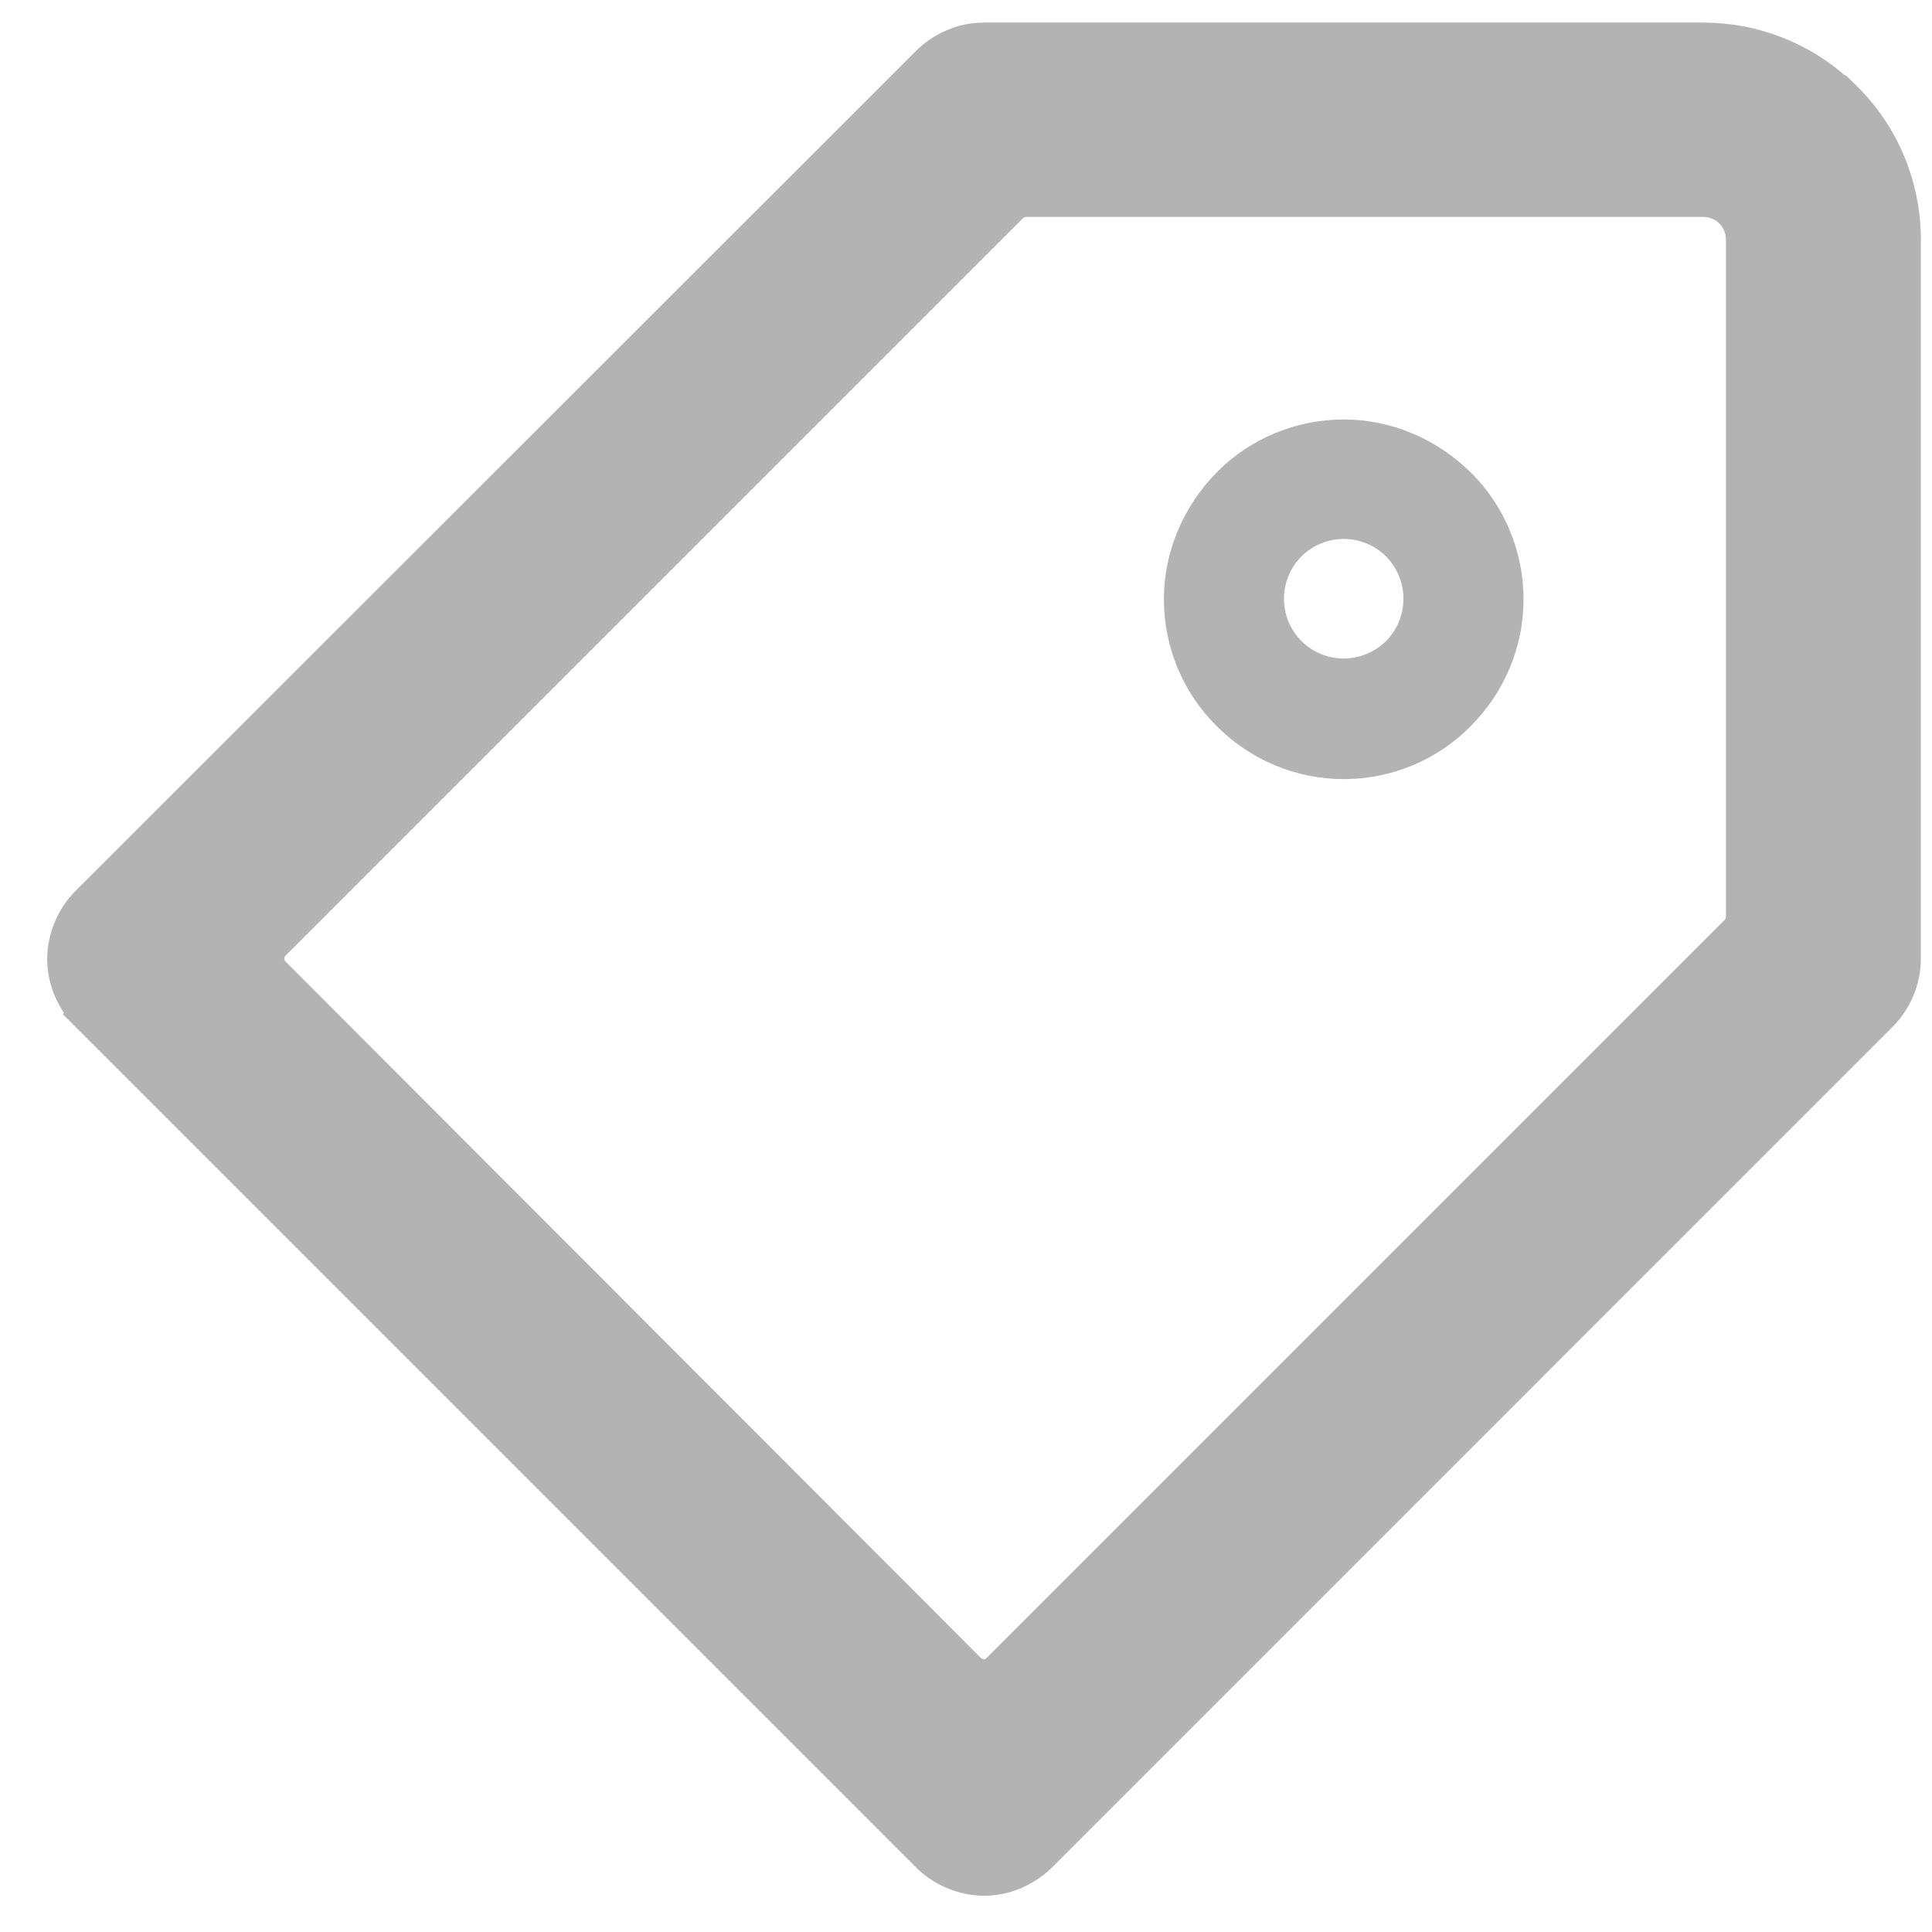
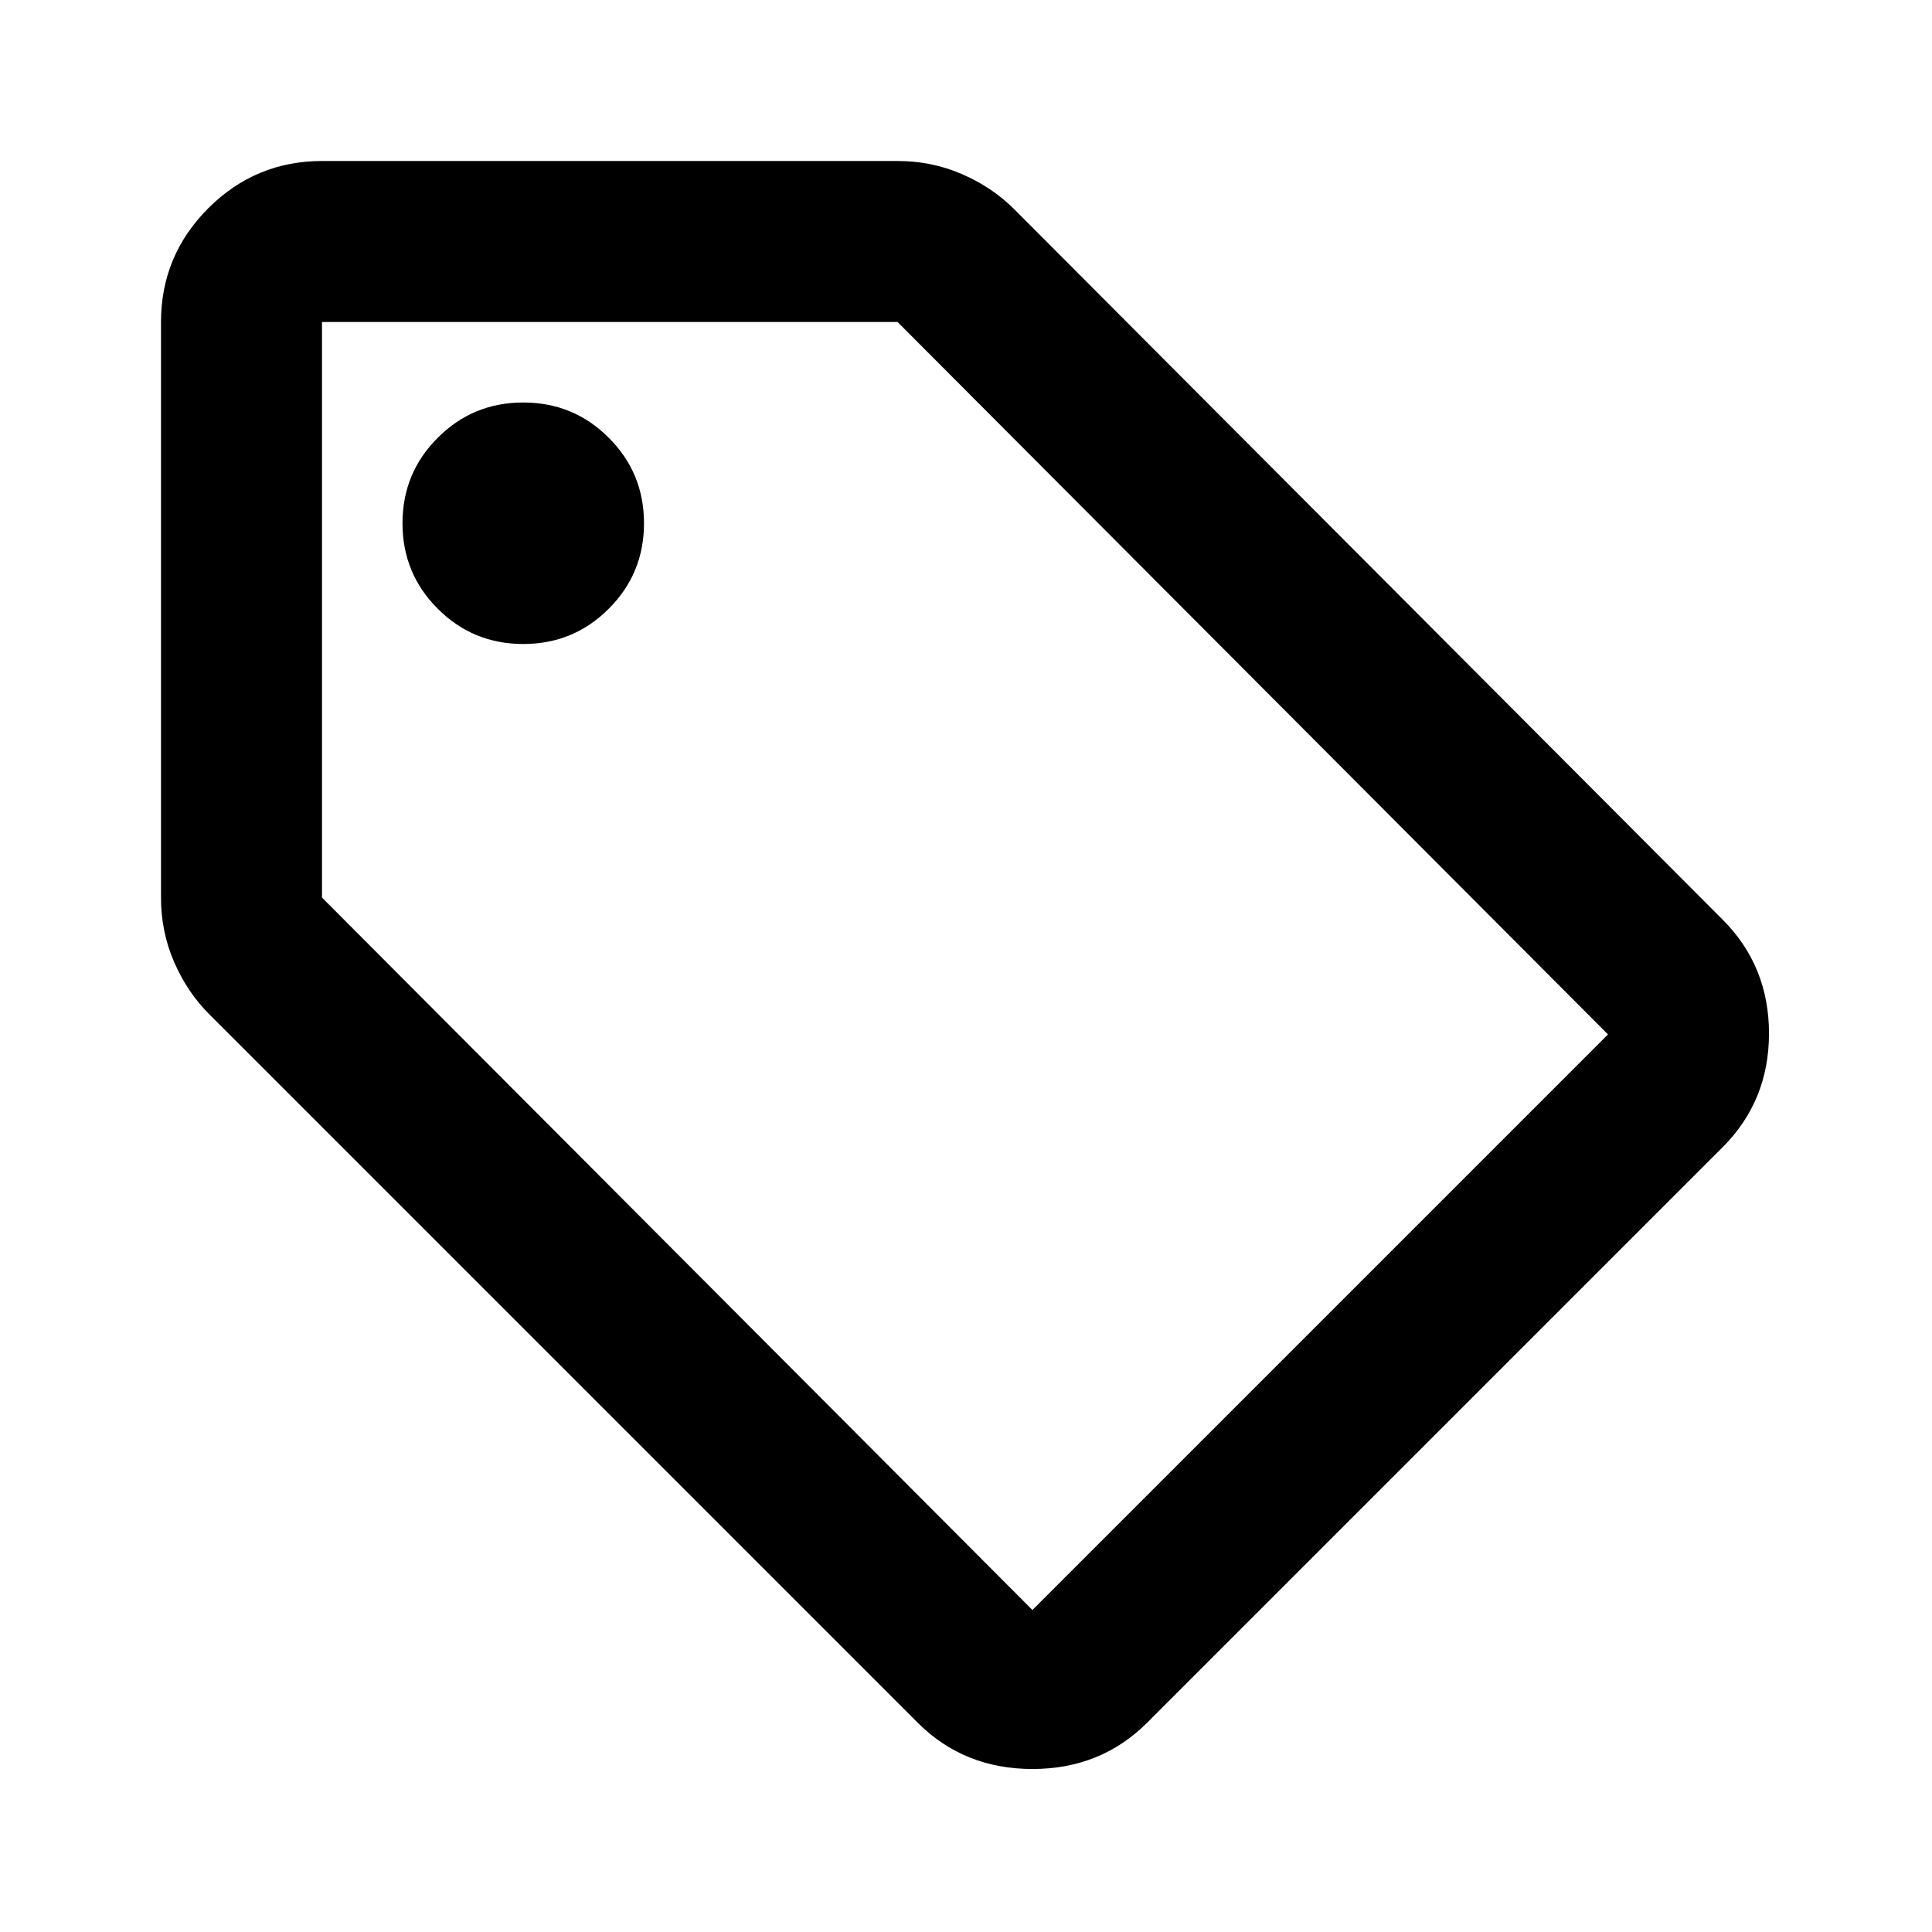
- <svg xmlns="http://www.w3.org/2000/svg" width="26" height="26" viewBox="0 0 26 26" fill="none">
-   <path d="M1.201 12.158L1.2 12.158C1.099 12.259 1.024 12.371 0.97 12.5C0.914 12.63 0.885 12.77 0.885 12.904C0.885 13.033 0.912 13.182 0.971 13.312C1.026 13.439 1.1 13.55 1.2 13.65L1.377 13.474L1.2 13.65L12.497 24.947C12.598 25.048 12.71 25.122 12.838 25.177C12.969 25.233 13.109 25.262 13.243 25.262C13.372 25.262 13.521 25.235 13.65 25.176C13.777 25.121 13.888 25.047 13.989 24.947L25.285 13.65C25.387 13.549 25.461 13.437 25.516 13.309C25.572 13.178 25.6 13.038 25.6 12.904V3.224C25.6 2.517 25.318 1.833 24.814 1.337L24.741 1.266H24.733C24.244 0.808 23.594 0.554 22.923 0.554H13.243C13.105 0.554 12.963 0.581 12.835 0.639C12.708 0.694 12.597 0.768 12.497 0.869L1.201 12.158ZM3.668 13.119L3.668 13.119C3.545 12.996 3.545 12.805 3.668 12.682L13.59 2.76C13.649 2.701 13.727 2.669 13.812 2.669H22.923C23.071 2.669 23.213 2.729 23.316 2.831C23.418 2.933 23.477 3.076 23.477 3.224V12.335C23.477 12.42 23.445 12.498 23.387 12.556L13.457 22.486C13.335 22.609 13.144 22.609 13.021 22.486L3.668 13.119Z" fill="#B3B3B3" stroke="#B3B3B3" stroke-width="0.5" />
-   <path d="M16.375 9.773C16.83 10.229 17.443 10.485 18.083 10.485C18.724 10.485 19.343 10.229 19.791 9.773C20.247 9.317 20.503 8.705 20.503 8.065C20.503 7.424 20.247 6.805 19.791 6.356C19.336 5.908 18.724 5.645 18.083 5.645C17.443 5.645 16.823 5.901 16.375 6.356C15.926 6.812 15.663 7.424 15.663 8.065C15.663 8.705 15.919 9.324 16.375 9.773ZM17.514 7.488C17.663 7.339 17.87 7.253 18.083 7.253C18.297 7.253 18.503 7.339 18.653 7.488C18.802 7.638 18.887 7.844 18.887 8.057C18.887 8.271 18.802 8.477 18.653 8.627C18.503 8.776 18.297 8.862 18.083 8.862C17.87 8.862 17.663 8.776 17.514 8.627C17.364 8.477 17.279 8.271 17.279 8.057C17.279 7.844 17.364 7.638 17.514 7.488Z" fill="#B3B3B3" />
+ <svg xmlns="http://www.w3.org/2000/svg" width="24" height="24" viewBox="0 0 24 24" fill="none">
+   <path d="M14.25 21.4C13.867 21.783 13.392 21.975 12.825 21.975C12.258 21.975 11.783 21.783 11.4 21.4L2.6 12.6C2.417 12.417 2.271 12.2 2.163 11.95C2.054 11.7 2 11.433 2 11.15V4C2 3.45 2.196 2.979 2.587 2.587C2.979 2.196 3.45 2 4 2H11.15C11.433 2 11.7 2.054 11.95 2.163C12.2 2.271 12.417 2.417 12.6 2.6L21.4 11.425C21.783 11.808 21.975 12.279 21.975 12.838C21.975 13.396 21.783 13.867 21.4 14.25L14.25 21.4ZM12.825 20L19.975 12.85L11.15 4H4V11.15L12.825 20ZM6.5 8C6.917 8 7.271 7.854 7.562 7.562C7.854 7.271 8 6.917 8 6.5C8 6.083 7.854 5.729 7.562 5.438C7.271 5.146 6.917 5 6.5 5C6.083 5 5.729 5.146 5.438 5.438C5.146 5.729 5 6.083 5 6.5C5 6.917 5.146 7.271 5.438 7.562C5.729 7.854 6.083 8 6.5 8Z" fill="black" />
</svg>
